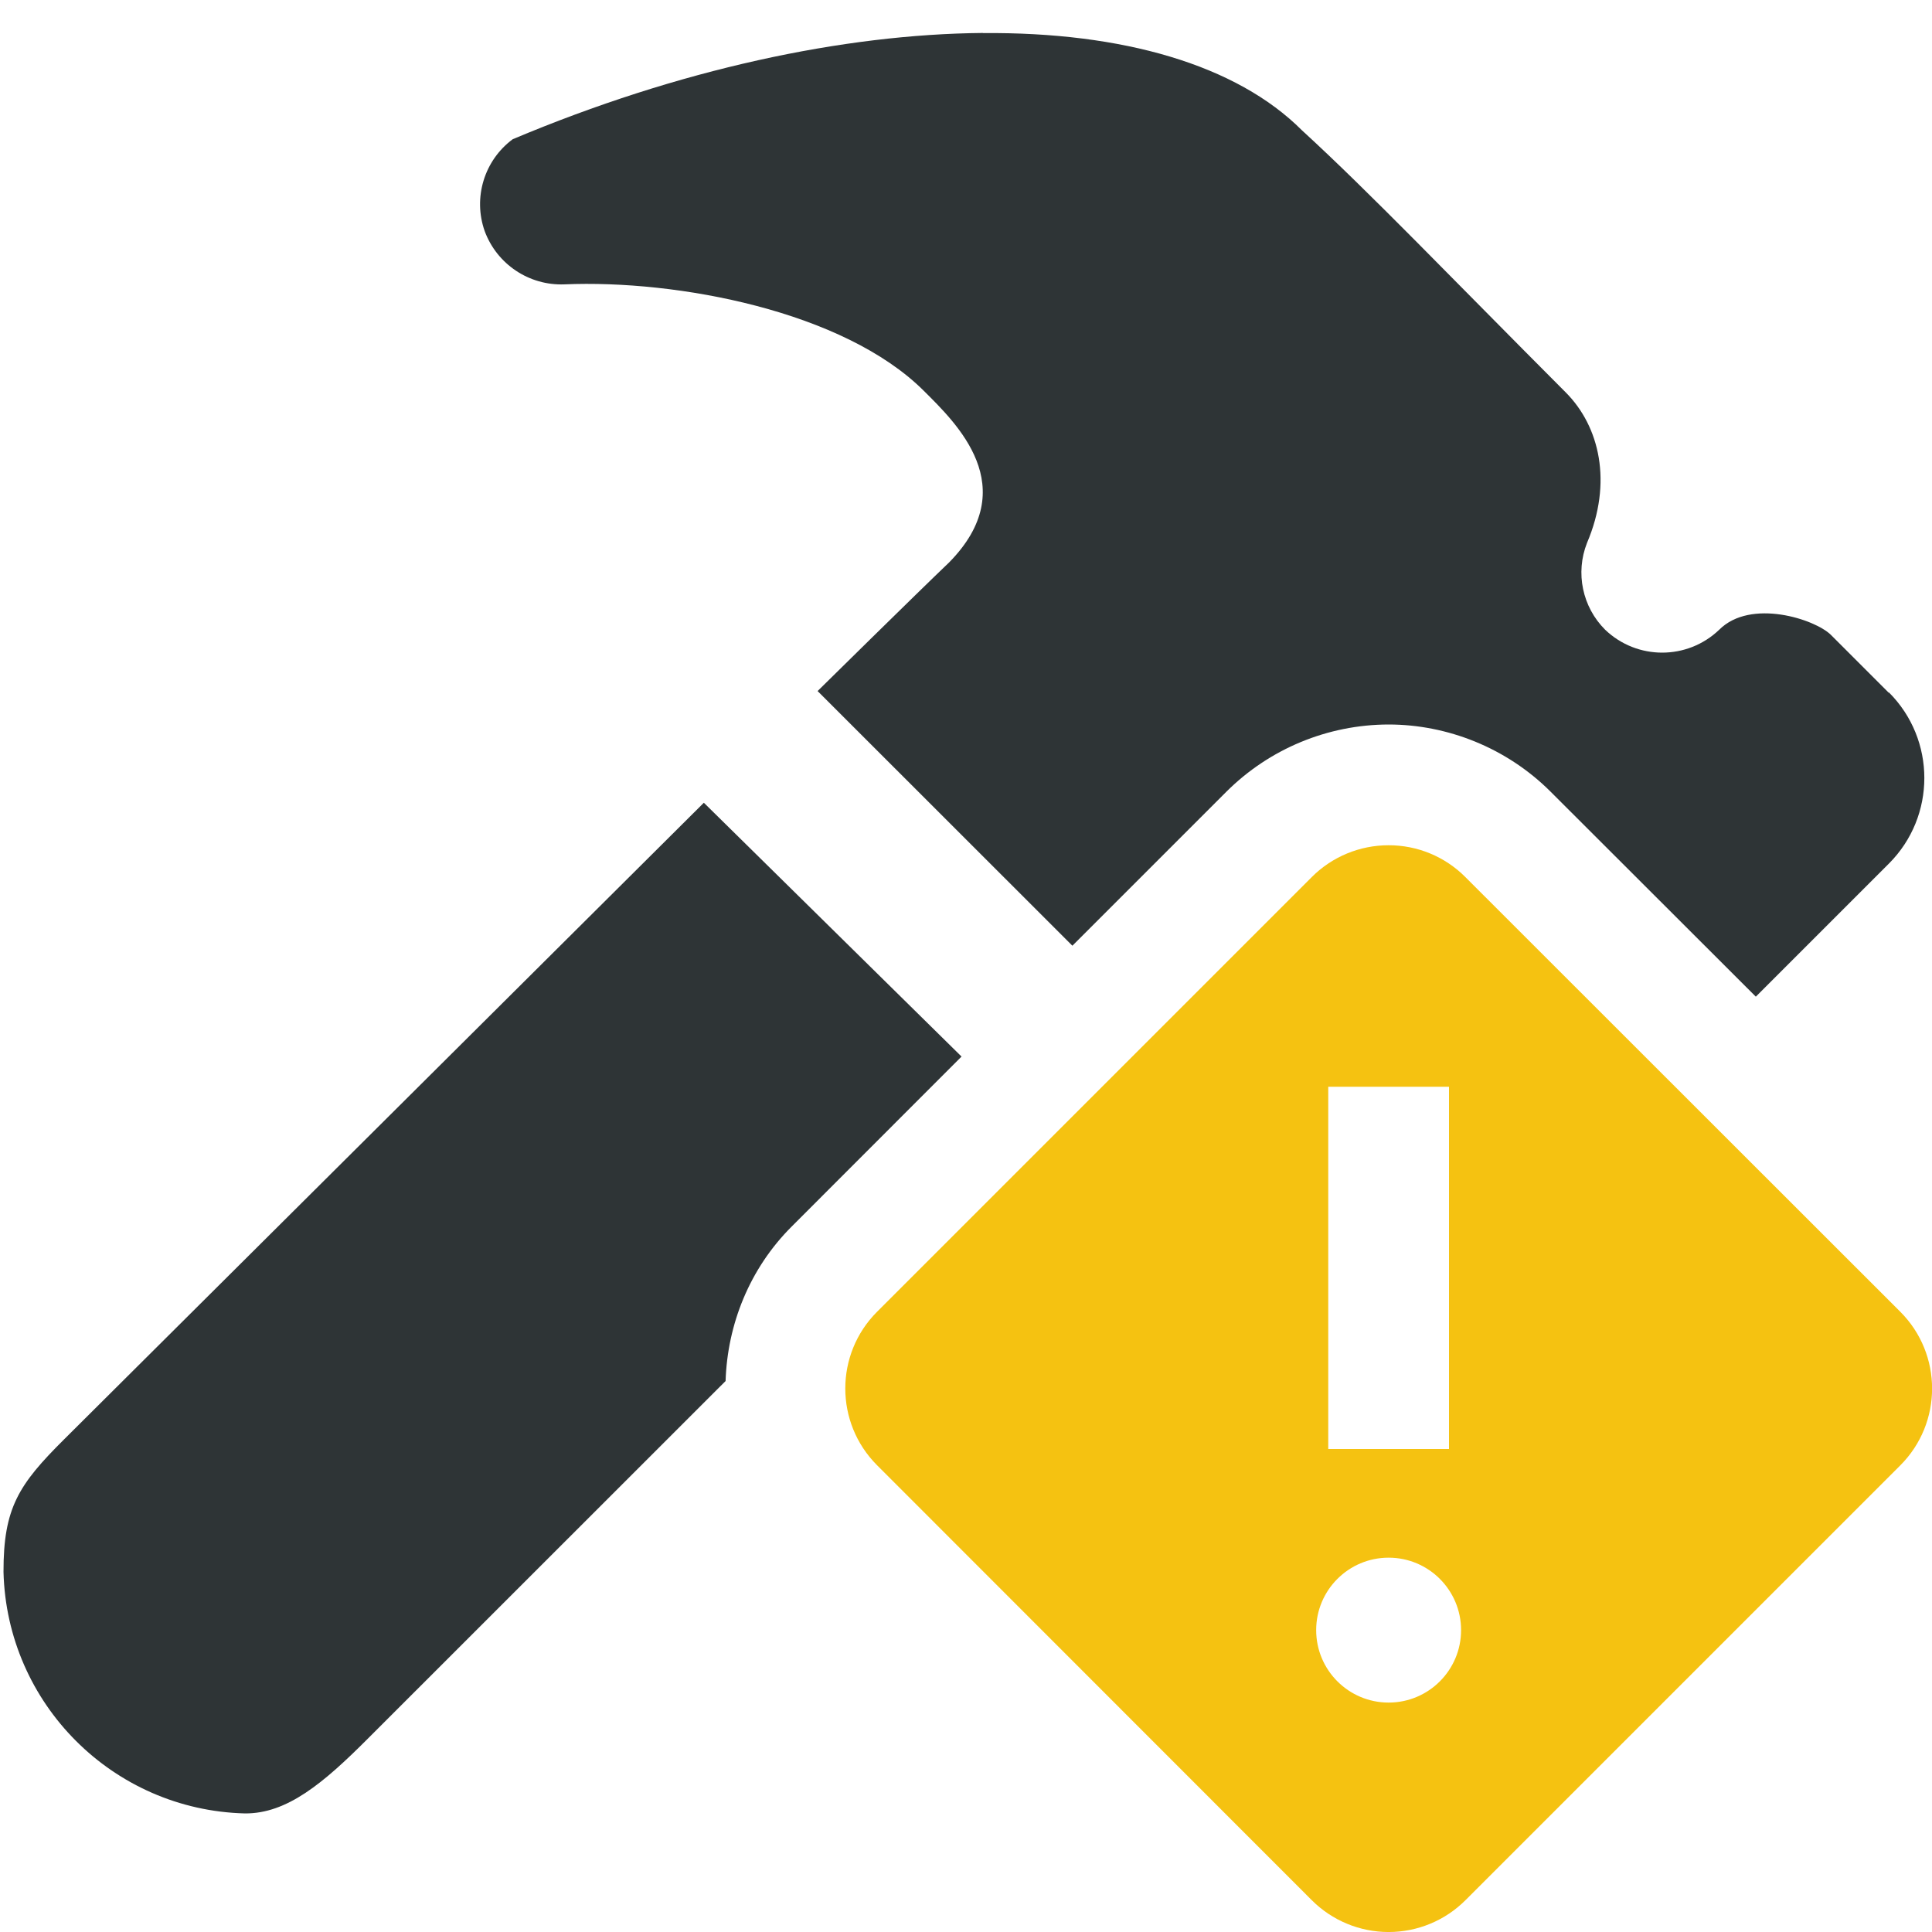
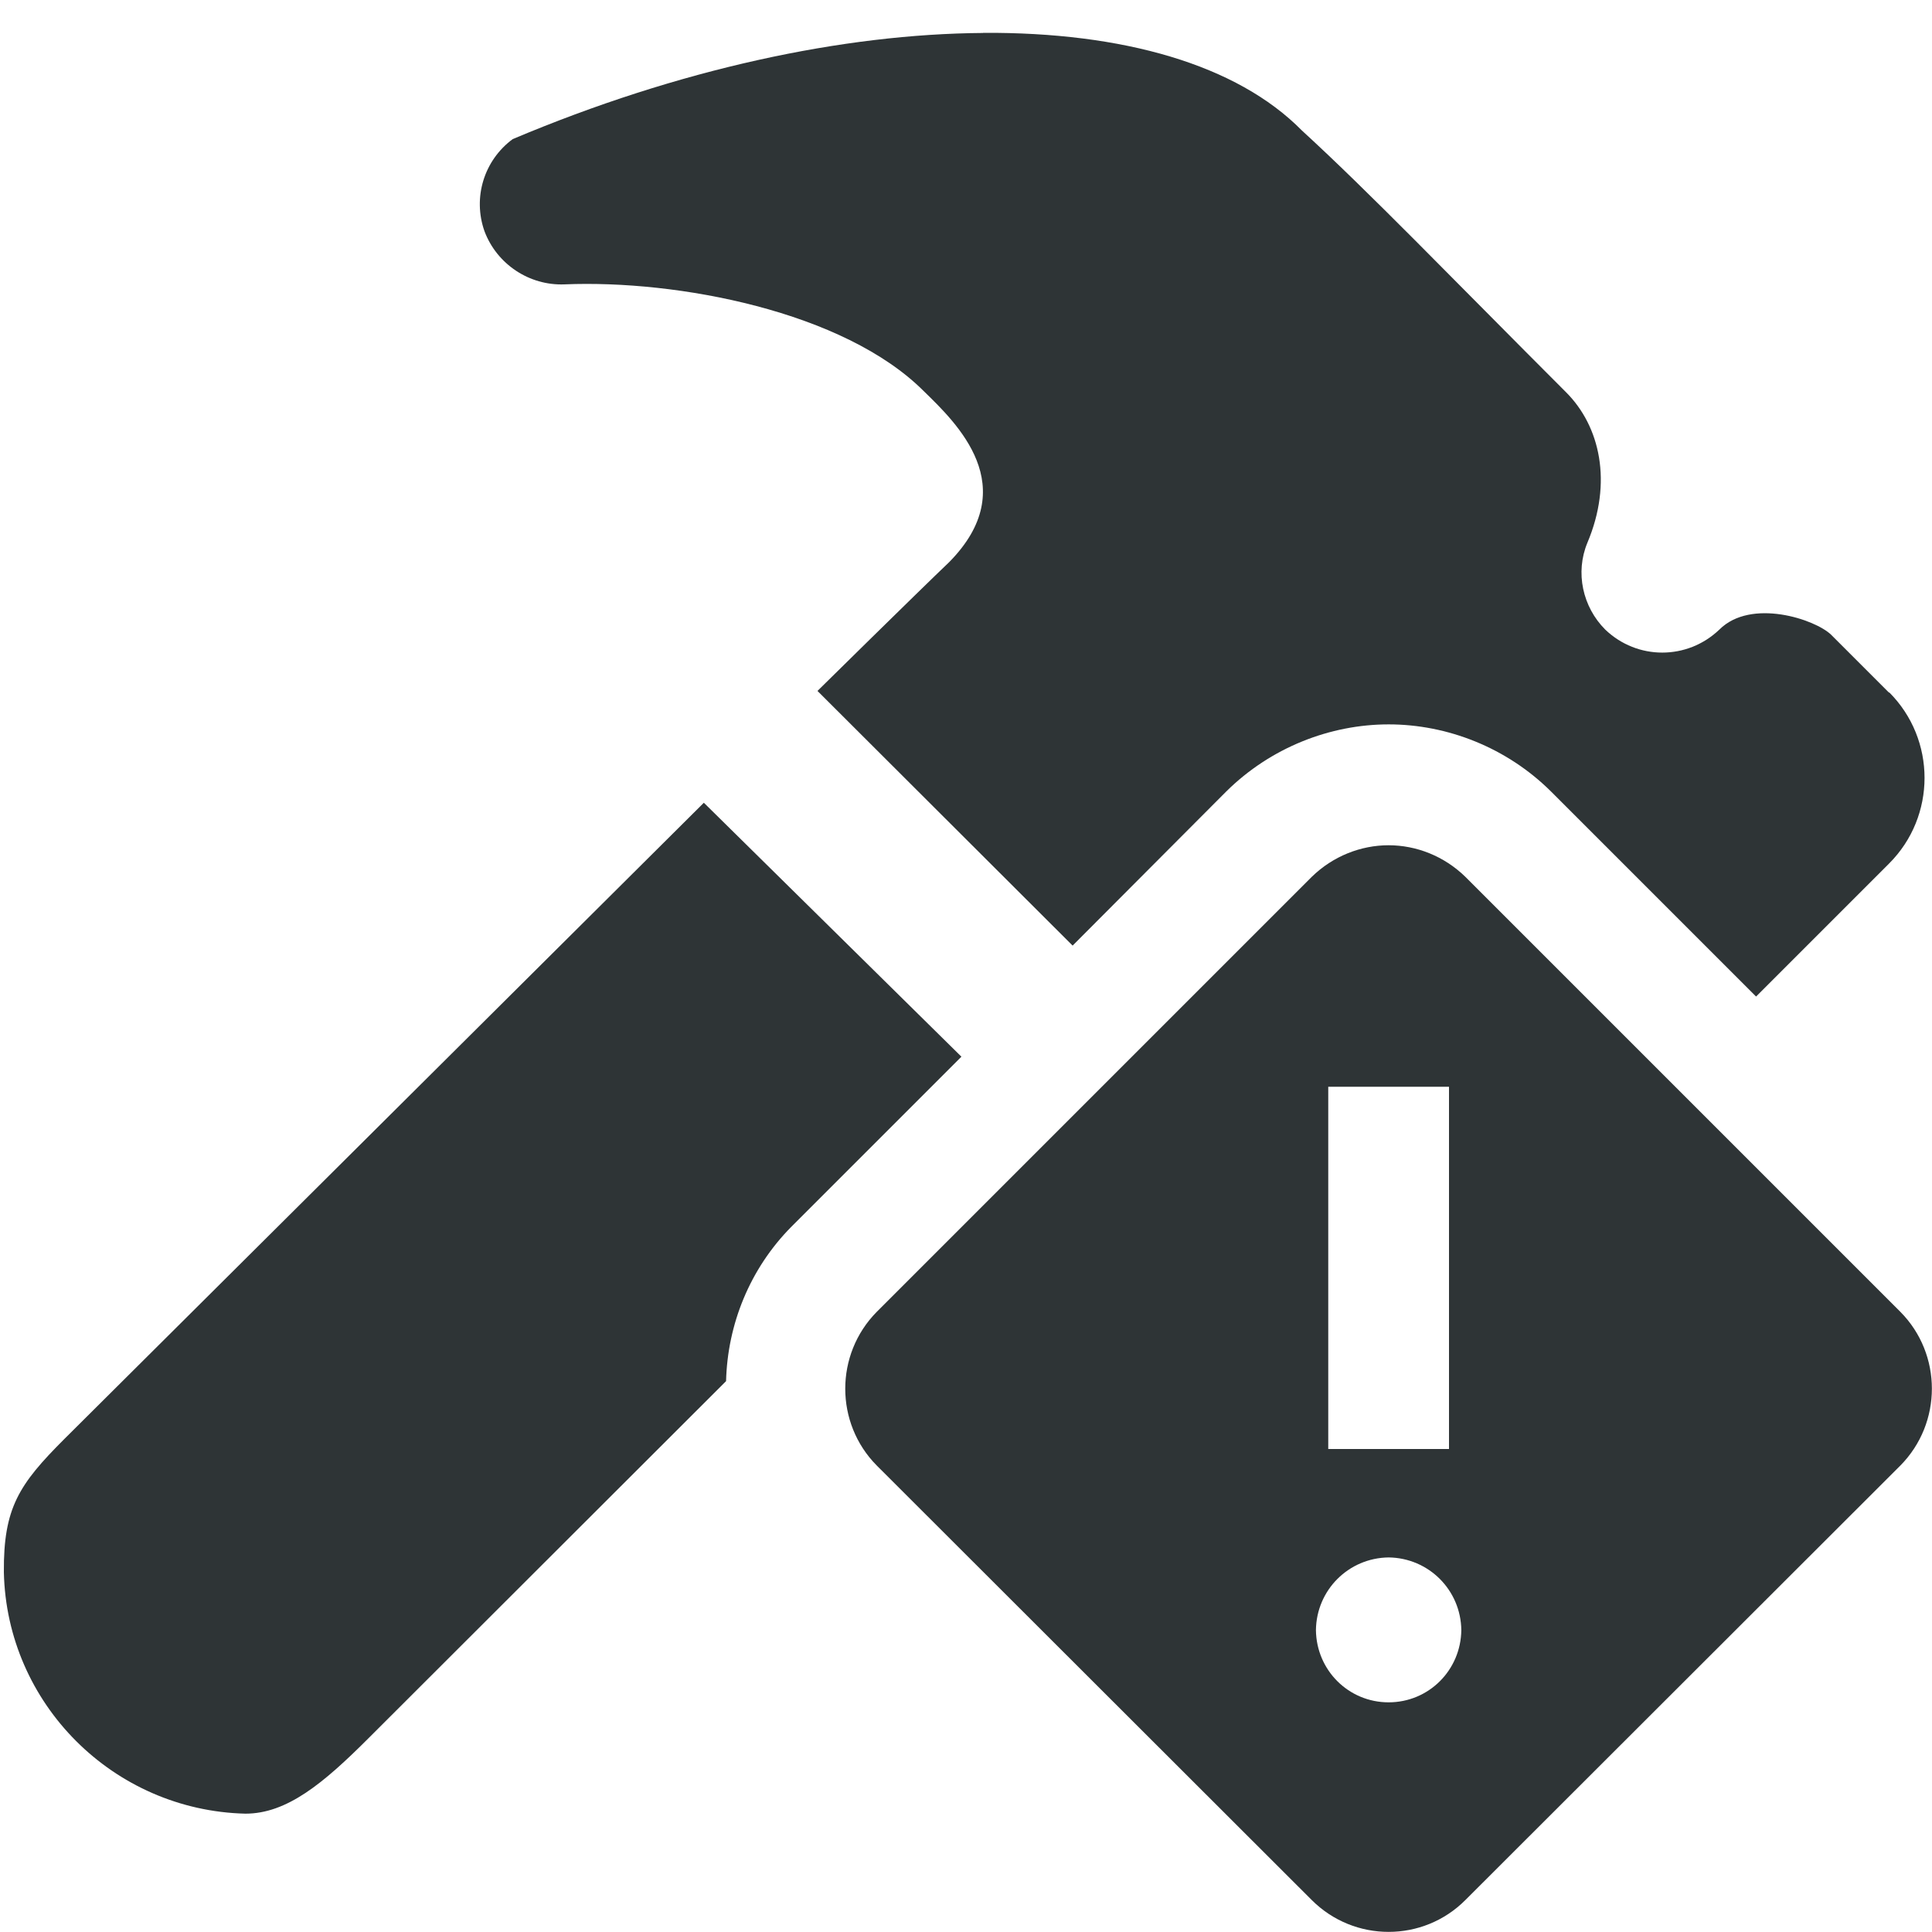
- <svg xmlns="http://www.w3.org/2000/svg" width="16" height="16">
-   <path style="fill:#2e3436;fill-opacity:1;stroke-width:1" d="M8.14.273c-1.154.01-2.517.3-3.894.88a.67.67 0 0 0-.232.761.676.676 0 0 0 .66.441c.935-.04 2.313.221 2.976.881.27.269.825.797.21 1.422-.249.237-1.089 1.065-1.089 1.065l2.11 2.109 1.275-1.275A1.907 1.907 0 0 1 11.5 6c.485 0 .977.192 1.342.557l1.699 1.697 1.102-1.102a1.003 1.003 0 0 0 0-1.418v.004l-.48-.48c-.131-.13-.664-.304-.925-.043a.683.683 0 0 1-.945 0 .669.669 0 0 1-.15-.719c.213-.5.105-.964-.176-1.246-.958-.96-1.625-1.658-2.184-2.17C10.24.536 9.295.264 8.141.274ZM5.829 6.648.531 11.92c-.376.374-.503.567-.502 1.098a2.052 2.052 0 0 0 2 2c.347.002.646-.247 1.02-.622l2.96-2.959c.015-.467.197-.93.548-1.28L7.963 8.75ZM13 9.543v.166c.037-.018.074-.034.11-.057z" />
-   <path style="color:#000;fill:#f5c211;stroke-width:1;stroke-linejoin:round;-inkscape-stroke:none" d="M11.5 7a.898.898 0 0 0-.637.264l-3.6 3.6a.899.899 0 0 0 0 1.27l3.6 3.602a.9.9 0 0 0 1.274 0l3.6-3.6a.9.9 0 0 0 0-1.273l-3.602-3.6A.894.894 0 0 0 11.5 7ZM11 9h1v3h-1zm.5 3.9a.6.6 0 1 1 0 1.2.6.6 0 0 1 0-1.2Z" class="warning" />
+ <svg xmlns="http://www.w3.org/2000/svg" height="16px" viewBox="0 0 16 16" width="16px">
+   <filter id="a" height="100%" width="100%" x="0%" y="0%">
+     <feColorMatrix in="SourceGraphic" type="matrix" values="0 0 0 0 1 0 0 0 0 1 0 0 0 0 1 0 0 0 1 0" />
+   </filter>
+   <mask id="b">
+     <g filter="url(#a)">
+       <path d="m 0 0 h 16 v 16 h -16 z" fill-opacity="0.3" />
+     </g>
+   </mask>
+   <clipPath id="c">
+     <path d="m 0 0 h 800 v 800 h -800 z" />
+   </clipPath>
+   <mask id="d">
+     <g filter="url(#a)">
+       <path d="m 0 0 h 16 v 16 h -16 z" fill-opacity="0.35" />
+     </g>
+   </mask>
+   <clipPath id="e">
+     <path d="m 0 0 h 800 v 800 h -800 z" />
+   </clipPath>
+   <mask id="f">
+     <g filter="url(#a)">
+       <path d="m 0 0 h 16 v 16 h -16 z" fill-opacity="0.35" />
+     </g>
+   </mask>
+   <clipPath id="g">
+     <path d="m 0 0 h 800 v 800 h -800 z" />
+   </clipPath>
+   <mask id="h">
+     <g filter="url(#a)">
+       <path d="m 0 0 h 16 v 16 h -16 z" fill-opacity="0.35" />
+     </g>
+   </mask>
+   <clipPath id="i">
+     <path d="m 0 0 h 800 v 800 h -800 z" />
+   </clipPath>
+   <mask id="j">
+     <g filter="url(#a)">
+       <path d="m 0 0 h 16 v 16 h -16 z" fill-opacity="0.35" />
+     </g>
+   </mask>
+   <clipPath id="k">
+     <path d="m 0 0 h 800 v 800 h -800 z" />
+   </clipPath>
+   <g clip-path="url(#c)" mask="url(#b)" transform="matrix(1 0 0 1 -100 -320)">
+     <path d="m 142.5 351 h 10.449 c -1.184 0.492 -1.297 2.457 0 3 h -10.449 z m 0 0" fill="#2e3436" />
+   </g>
+   <g clip-path="url(#e)" mask="url(#d)" transform="matrix(1 0 0 1 -100 -320)">
+     <path d="m 104 502 c 0 0.551 -0.449 1 -1 1 s -1 -0.449 -1 -1 s 0.449 -1 1 -1 s 1 0.449 1 1 z m 0 0" fill="#2e3436" />
+   </g>
+   <g clip-path="url(#g)" mask="url(#f)" transform="matrix(1 0 0 1 -100 -320)">
+     <path d="m 106 501 v 2 h 8 v -2 z m 0 0" fill="#2e3436" fill-rule="evenodd" />
+   </g>
+   <g clip-path="url(#i)" mask="url(#h)" transform="matrix(1 0 0 1 -100 -320)">
+     <path d="m 104 514 c 0 0.551 -0.449 1 -1 1 s -1 -0.449 -1 -1 s 0.449 -1 1 -1 s 1 0.449 1 1 z m 0 0" fill="#2e3436" />
+   </g>
+   <g clip-path="url(#k)" mask="url(#j)" transform="matrix(1 0 0 1 -100 -320)">
+     <path d="m 106 513 v 2 h 8 v -2 z m 0 0" fill="#2e3436" fill-rule="evenodd" />
+   </g>
+   <g fill="#2e3436">
+     <path d="m 8.141 0.273 c -1.156 0.008 -2.516 0.297 -3.895 0.879 c -0.238 0.176 -0.332 0.484 -0.234 0.762 c 0.102 0.273 0.371 0.453 0.664 0.441 c 0.934 -0.039 2.312 0.223 2.973 0.883 c 0.273 0.266 0.828 0.793 0.211 1.418 c -0.25 0.238 -1.09 1.066 -1.09 1.066 l 2.113 2.109 l 1.273 -1.277 c 0.367 -0.363 0.859 -0.555 1.344 -0.555 s 0.977 0.191 1.344 0.555 l 1.699 1.699 l 1.102 -1.102 c 0.391 -0.391 0.391 -1.027 0 -1.418 v 0.004 l -0.48 -0.48 c -0.133 -0.129 -0.664 -0.305 -0.926 -0.043 c -0.266 0.254 -0.68 0.254 -0.945 0 c -0.188 -0.188 -0.25 -0.473 -0.148 -0.719 c 0.211 -0.5 0.105 -0.965 -0.176 -1.246 c -0.961 -0.961 -1.629 -1.656 -2.188 -2.168 c -0.539 -0.547 -1.484 -0.816 -2.641 -0.809 z m -2.312 6.375 l -5.297 5.27 c -0.375 0.375 -0.504 0.57 -0.5 1.102 c 0.023 1.09 0.906 1.973 2 2 c 0.344 0 0.645 -0.25 1.02 -0.625 l 2.961 -2.957 c 0.012 -0.469 0.195 -0.93 0.543 -1.281 l 1.406 -1.406 z m 7.172 2.895 v 0.164 c 0.035 -0.016 0.074 -0.031 0.109 -0.055 z m 0 0" />
+     <path d="m 11.5 7 c -0.23 0 -0.461 0.09 -0.637 0.262 l -3.602 3.602 c -0.348 0.352 -0.348 0.922 0 1.273 l 3.602 3.598 c 0.352 0.352 0.922 0.352 1.273 0 l 3.602 -3.598 c 0.348 -0.352 0.348 -0.922 0 -1.273 l -3.602 -3.602 c -0.176 -0.172 -0.406 -0.262 -0.637 -0.262 z m -0.5 2 h 1 v 3 h -1 z m 0.5 3.898 c 0.332 0.004 0.598 0.27 0.602 0.602 c -0.004 0.332 -0.27 0.598 -0.602 0.598 s -0.598 -0.266 -0.602 -0.598 c 0.004 -0.332 0.27 -0.598 0.602 -0.602 z m 0 0" />
+   </g>
</svg>
